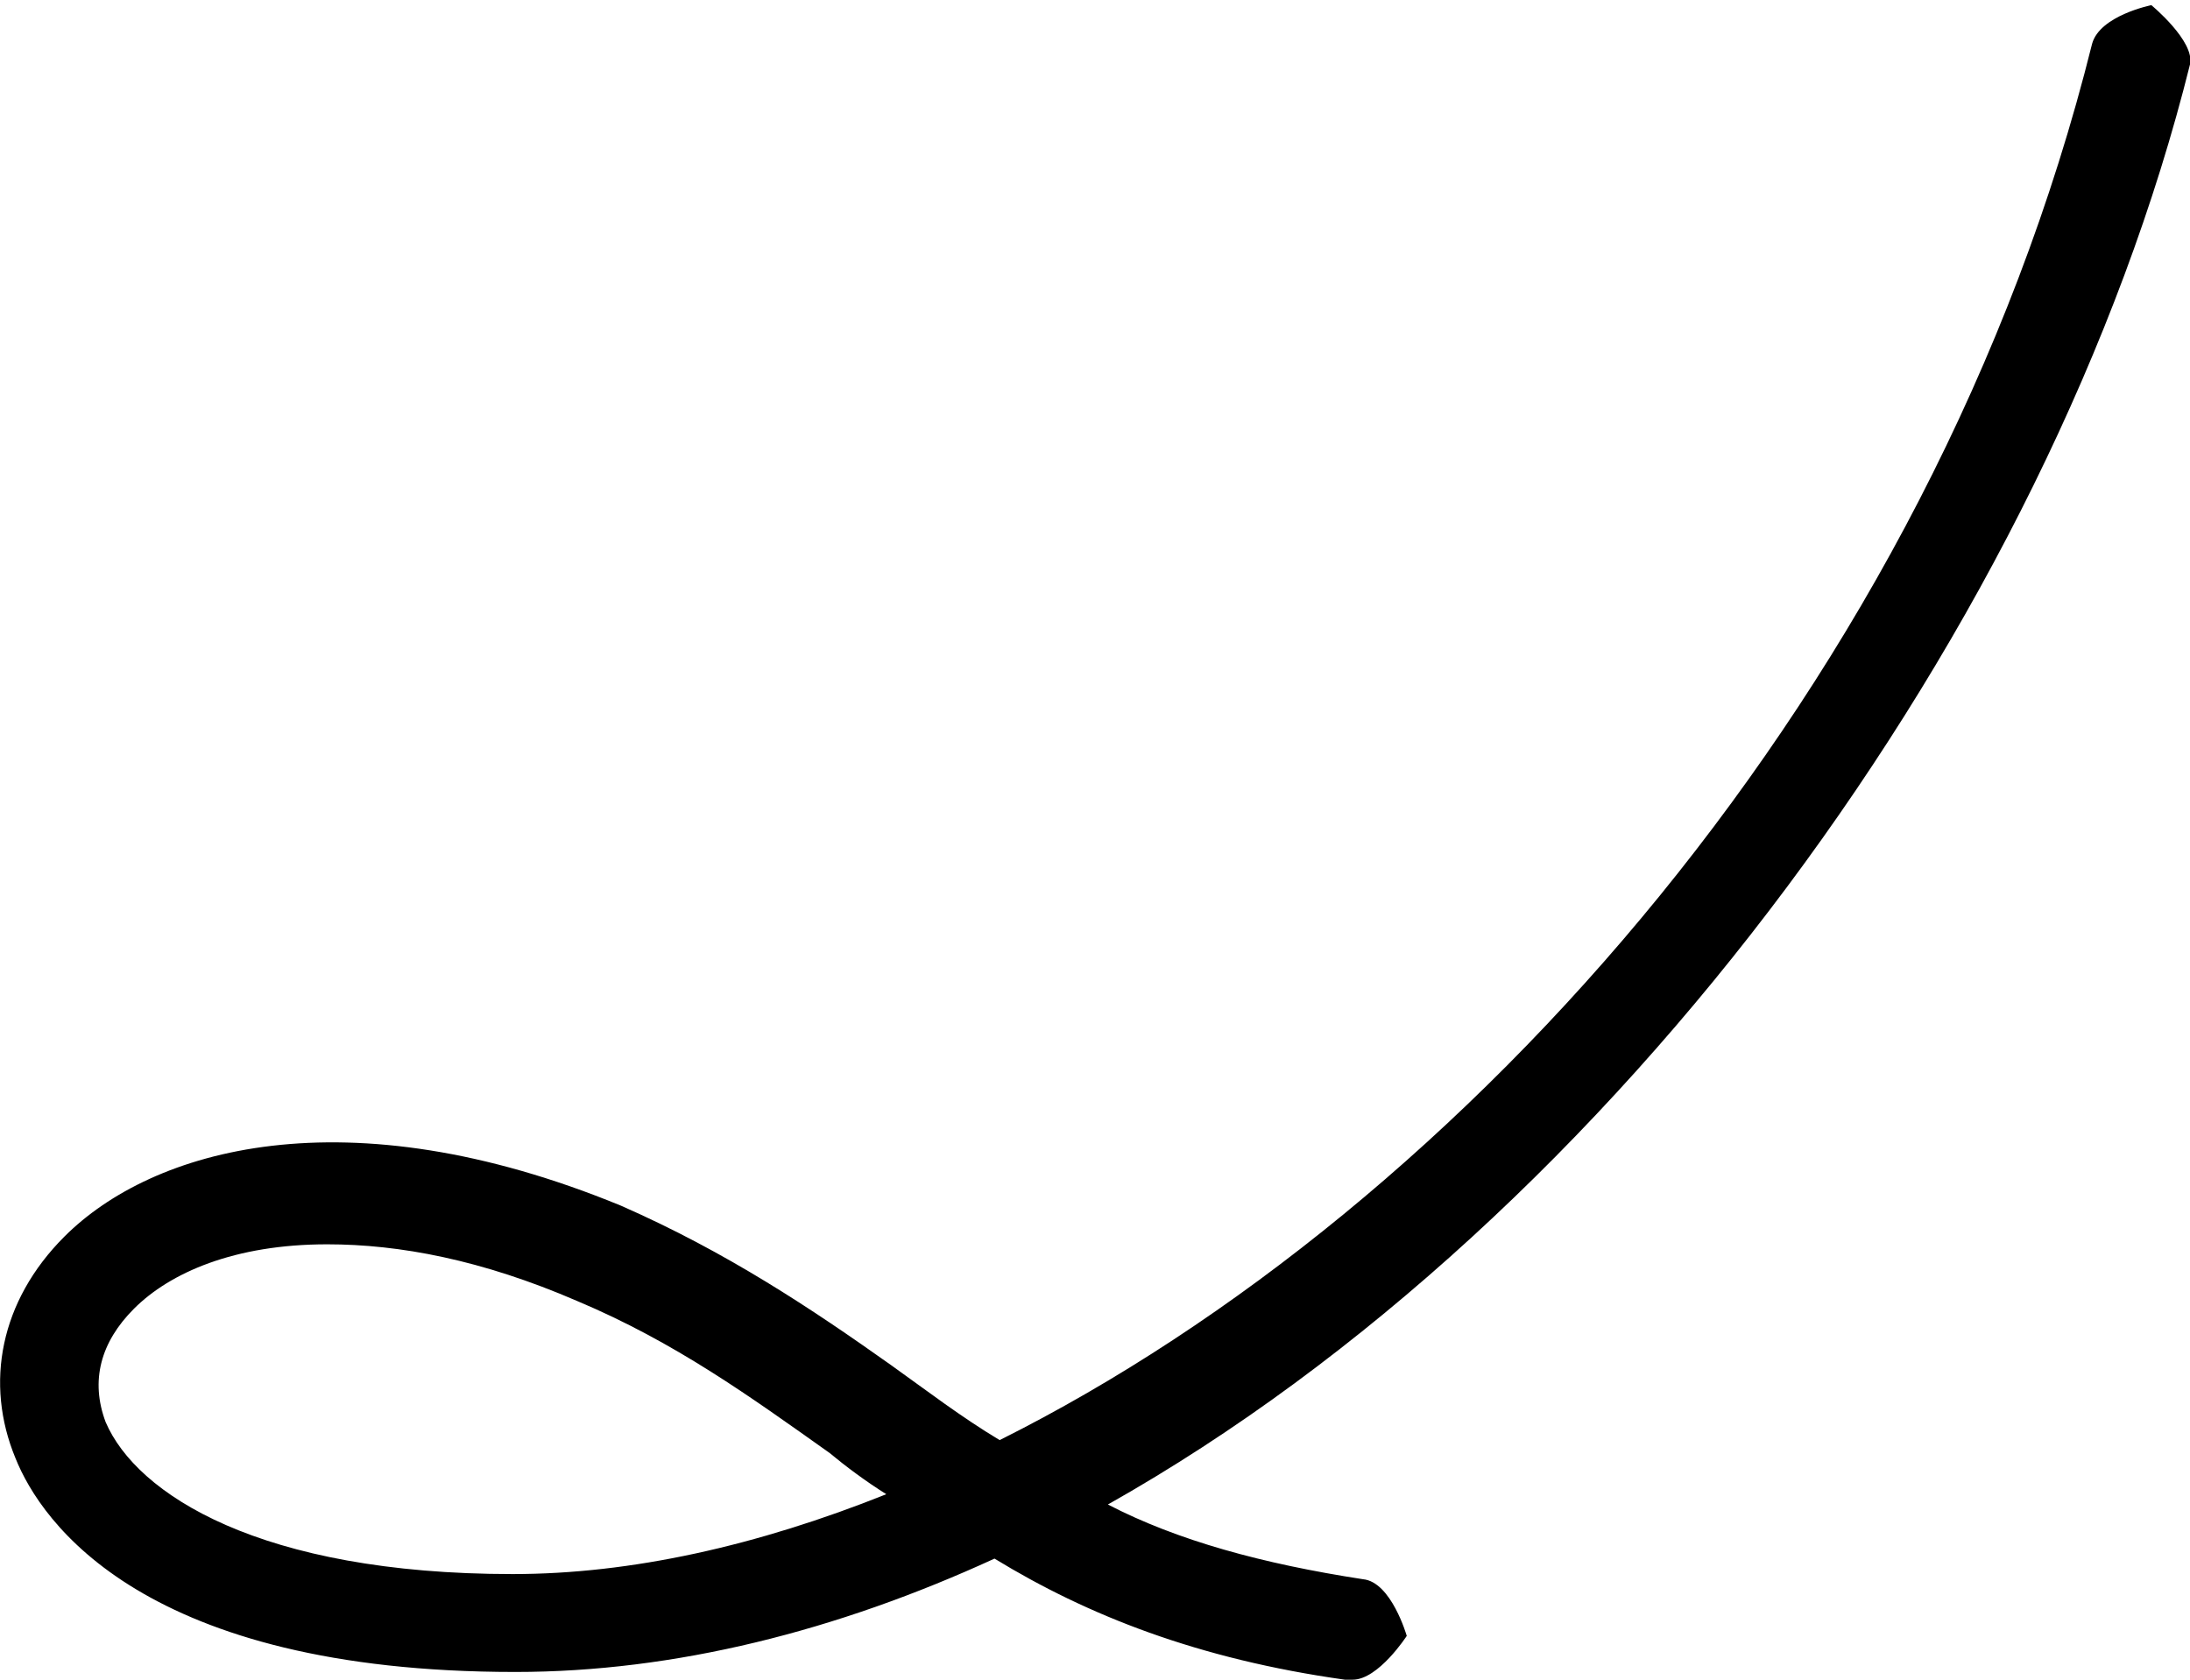
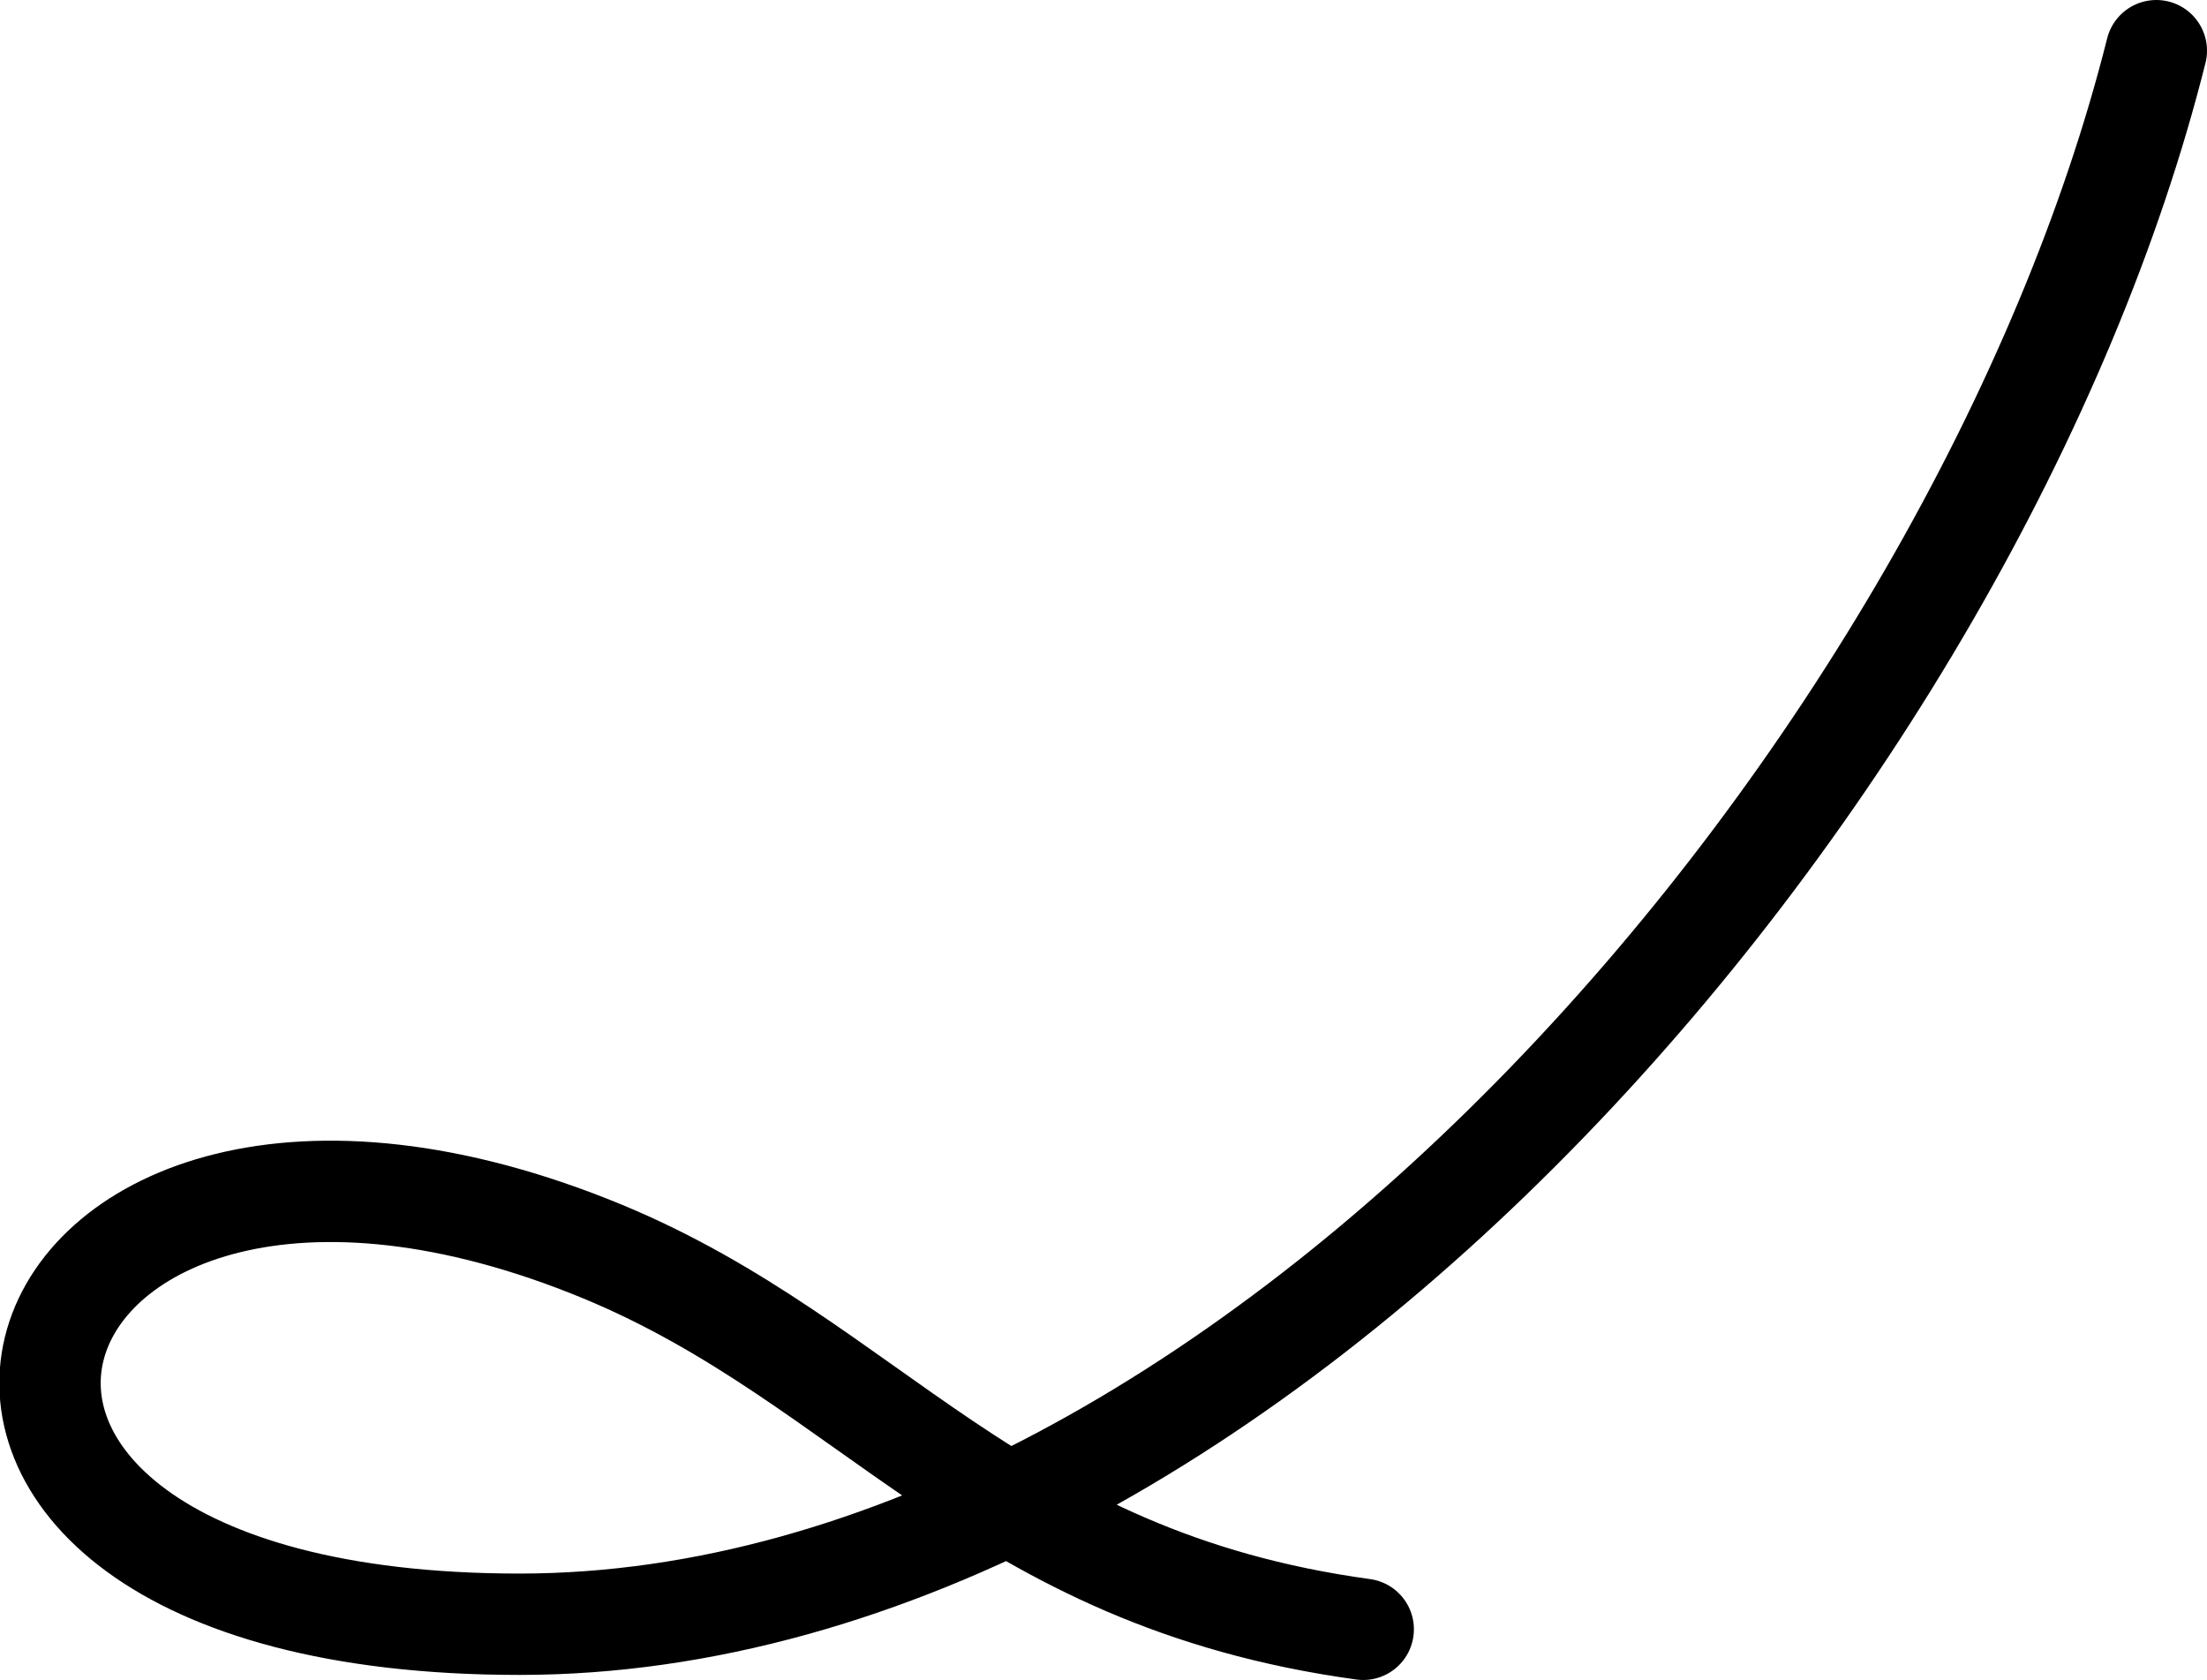
- <svg xmlns="http://www.w3.org/2000/svg" version="1.1" id="logo" x="0px" y="0px" width="85px" height="65.2px" viewBox="0 0 85 65.2" enable-background="new 0 0 85 65.2" xml:space="preserve">
-   <path d="M52.5,65.2c-0.1,0-0.2,0-0.3,0c-5.7-0.8-10-2.5-13.6-4.7c-6.1,2.8-12.4,4.4-18.6,4.4c-14.4,0-18.4-5.8-19.4-8.3  C-0.6,53.7,0,50.5,2.5,48c3.4-3.4,10.9-5.6,21.6-1.2c4.1,1.8,7.4,4,10.5,6.2c1.4,1,2.7,2,4.2,2.9c18-9,36.2-29.3,42.4-54.2  c0.3-1.1,2.3-1.5,2.3-1.5s1.7,1.4,1.5,2.3C79.6,24.2,62.7,47.3,43,58.4c2.7,1.4,6,2.3,9.9,2.9c1.1,0.1,1.7,2.2,1.7,2.2  S53.5,65.2,52.5,65.2z M12.7,48.3c-3.6,0-6.1,1.1-7.5,2.5c-1.3,1.3-1.7,2.8-1.1,4.4c1.2,2.8,6,5.9,15.8,5.9c4.6,0,9.5-1.1,14.5-3.1  c-0.8-0.5-1.6-1.1-2.2-1.6c-3.1-2.2-6-4.3-9.8-5.9C18.7,48.9,15.5,48.3,12.7,48.3z" />
+ <svg xmlns="http://www.w3.org/2000/svg" version="1.1" id="レイヤー_1" x="0px" y="0px" width="87.1px" height="66.3px" viewBox="0 0 87.1 66.3" enable-background="new 0 0 87.1 66.3" xml:space="preserve">
+   <g id="group_5_">
+     <path id="d_3_" fill="none" stroke="#000000" stroke-width="4" stroke-linecap="round" stroke-linejoin="round" stroke-miterlimit="10" d="   M85.1,2c-7,27.9-35.6,62.1-64.6,62.1s-20.9-24.7,3.3-14.7c10.6,4.4,15.4,12.9,30,14.9" />
+   </g>
</svg>
